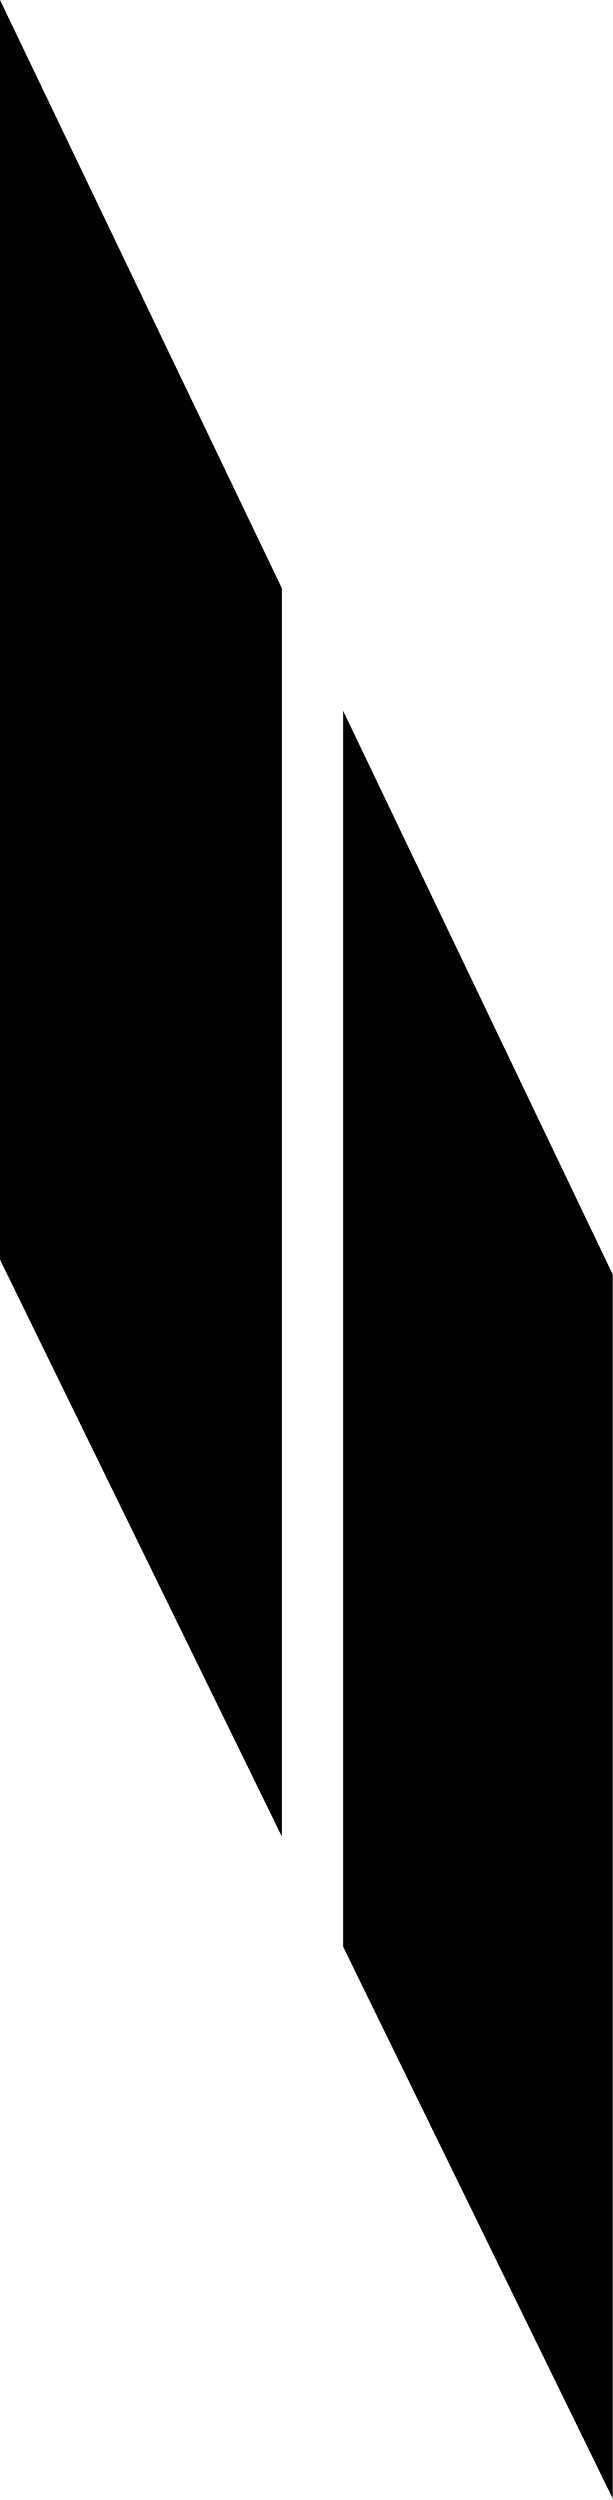
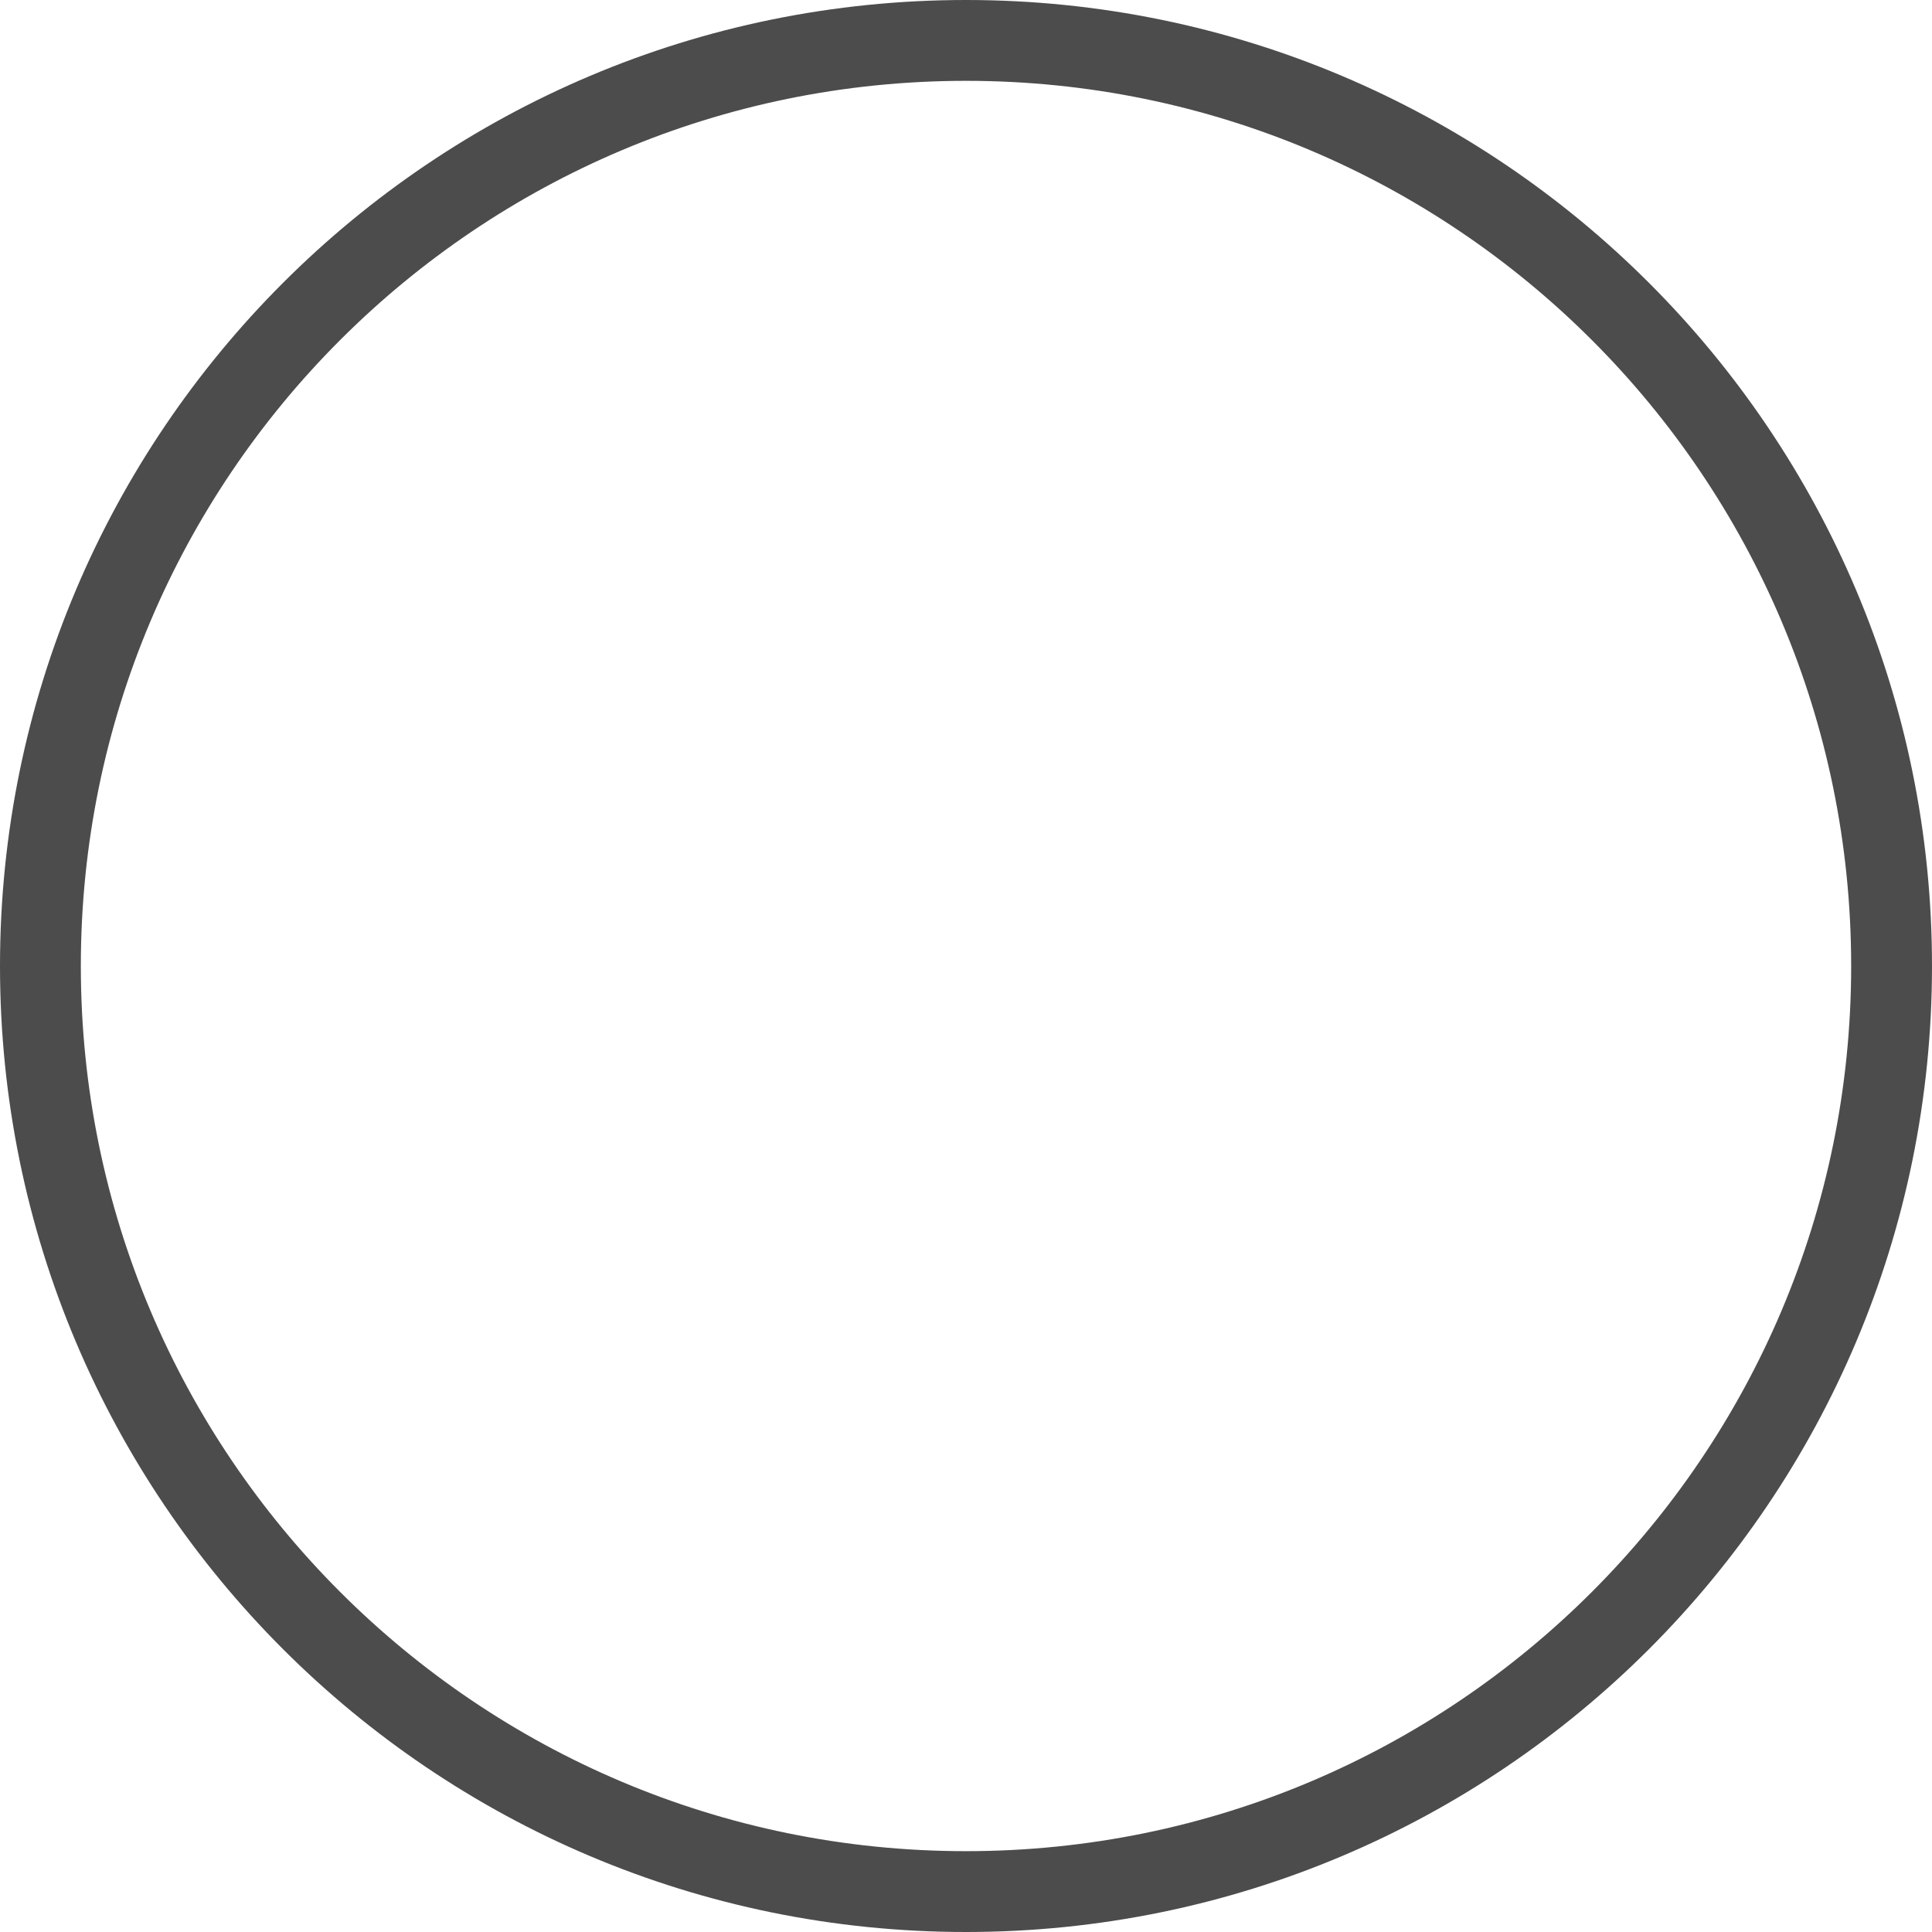
- <svg xmlns="http://www.w3.org/2000/svg" width="25" height="102" viewBox="0 0 25 102" fill="none">
-   <path fill-rule="evenodd" clip-rule="evenodd" d="M11.5 24L0 0V51.393L11.5 74.933V24Z" fill="black" />
-   <path fill-rule="evenodd" clip-rule="evenodd" d="M25 101.943V52L14 29V79.426L25 101.943Z" fill="black" />
+ <svg xmlns="http://www.w3.org/2000/svg" width="239" height="239" viewBox="0 0 239 239" fill="none">
+   <circle cx="119.5" cy="119.5" r="114.5" stroke="black" stroke-opacity="0.7" stroke-width="10" />
</svg>
